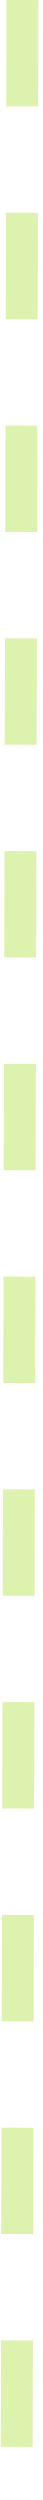
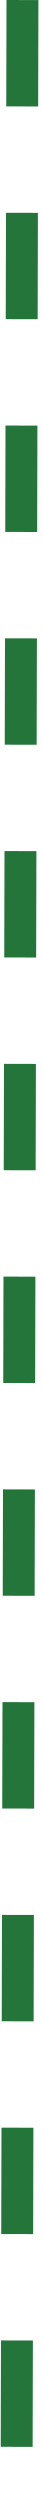
<svg xmlns="http://www.w3.org/2000/svg" width="4" height="235" viewBox="0 0 4 235" fill="none">
-   <line x1="2.111" y1="0.004" x2="1.556" y2="235.003" stroke="#DEF2AF" stroke-width="3" stroke-dasharray="10 10" />
+   <line x1="2.111" y1="0.004" x2="1.556" y2="235.003" stroke="#24753A" stroke-width="3" stroke-dasharray="10 10" />
</svg>
